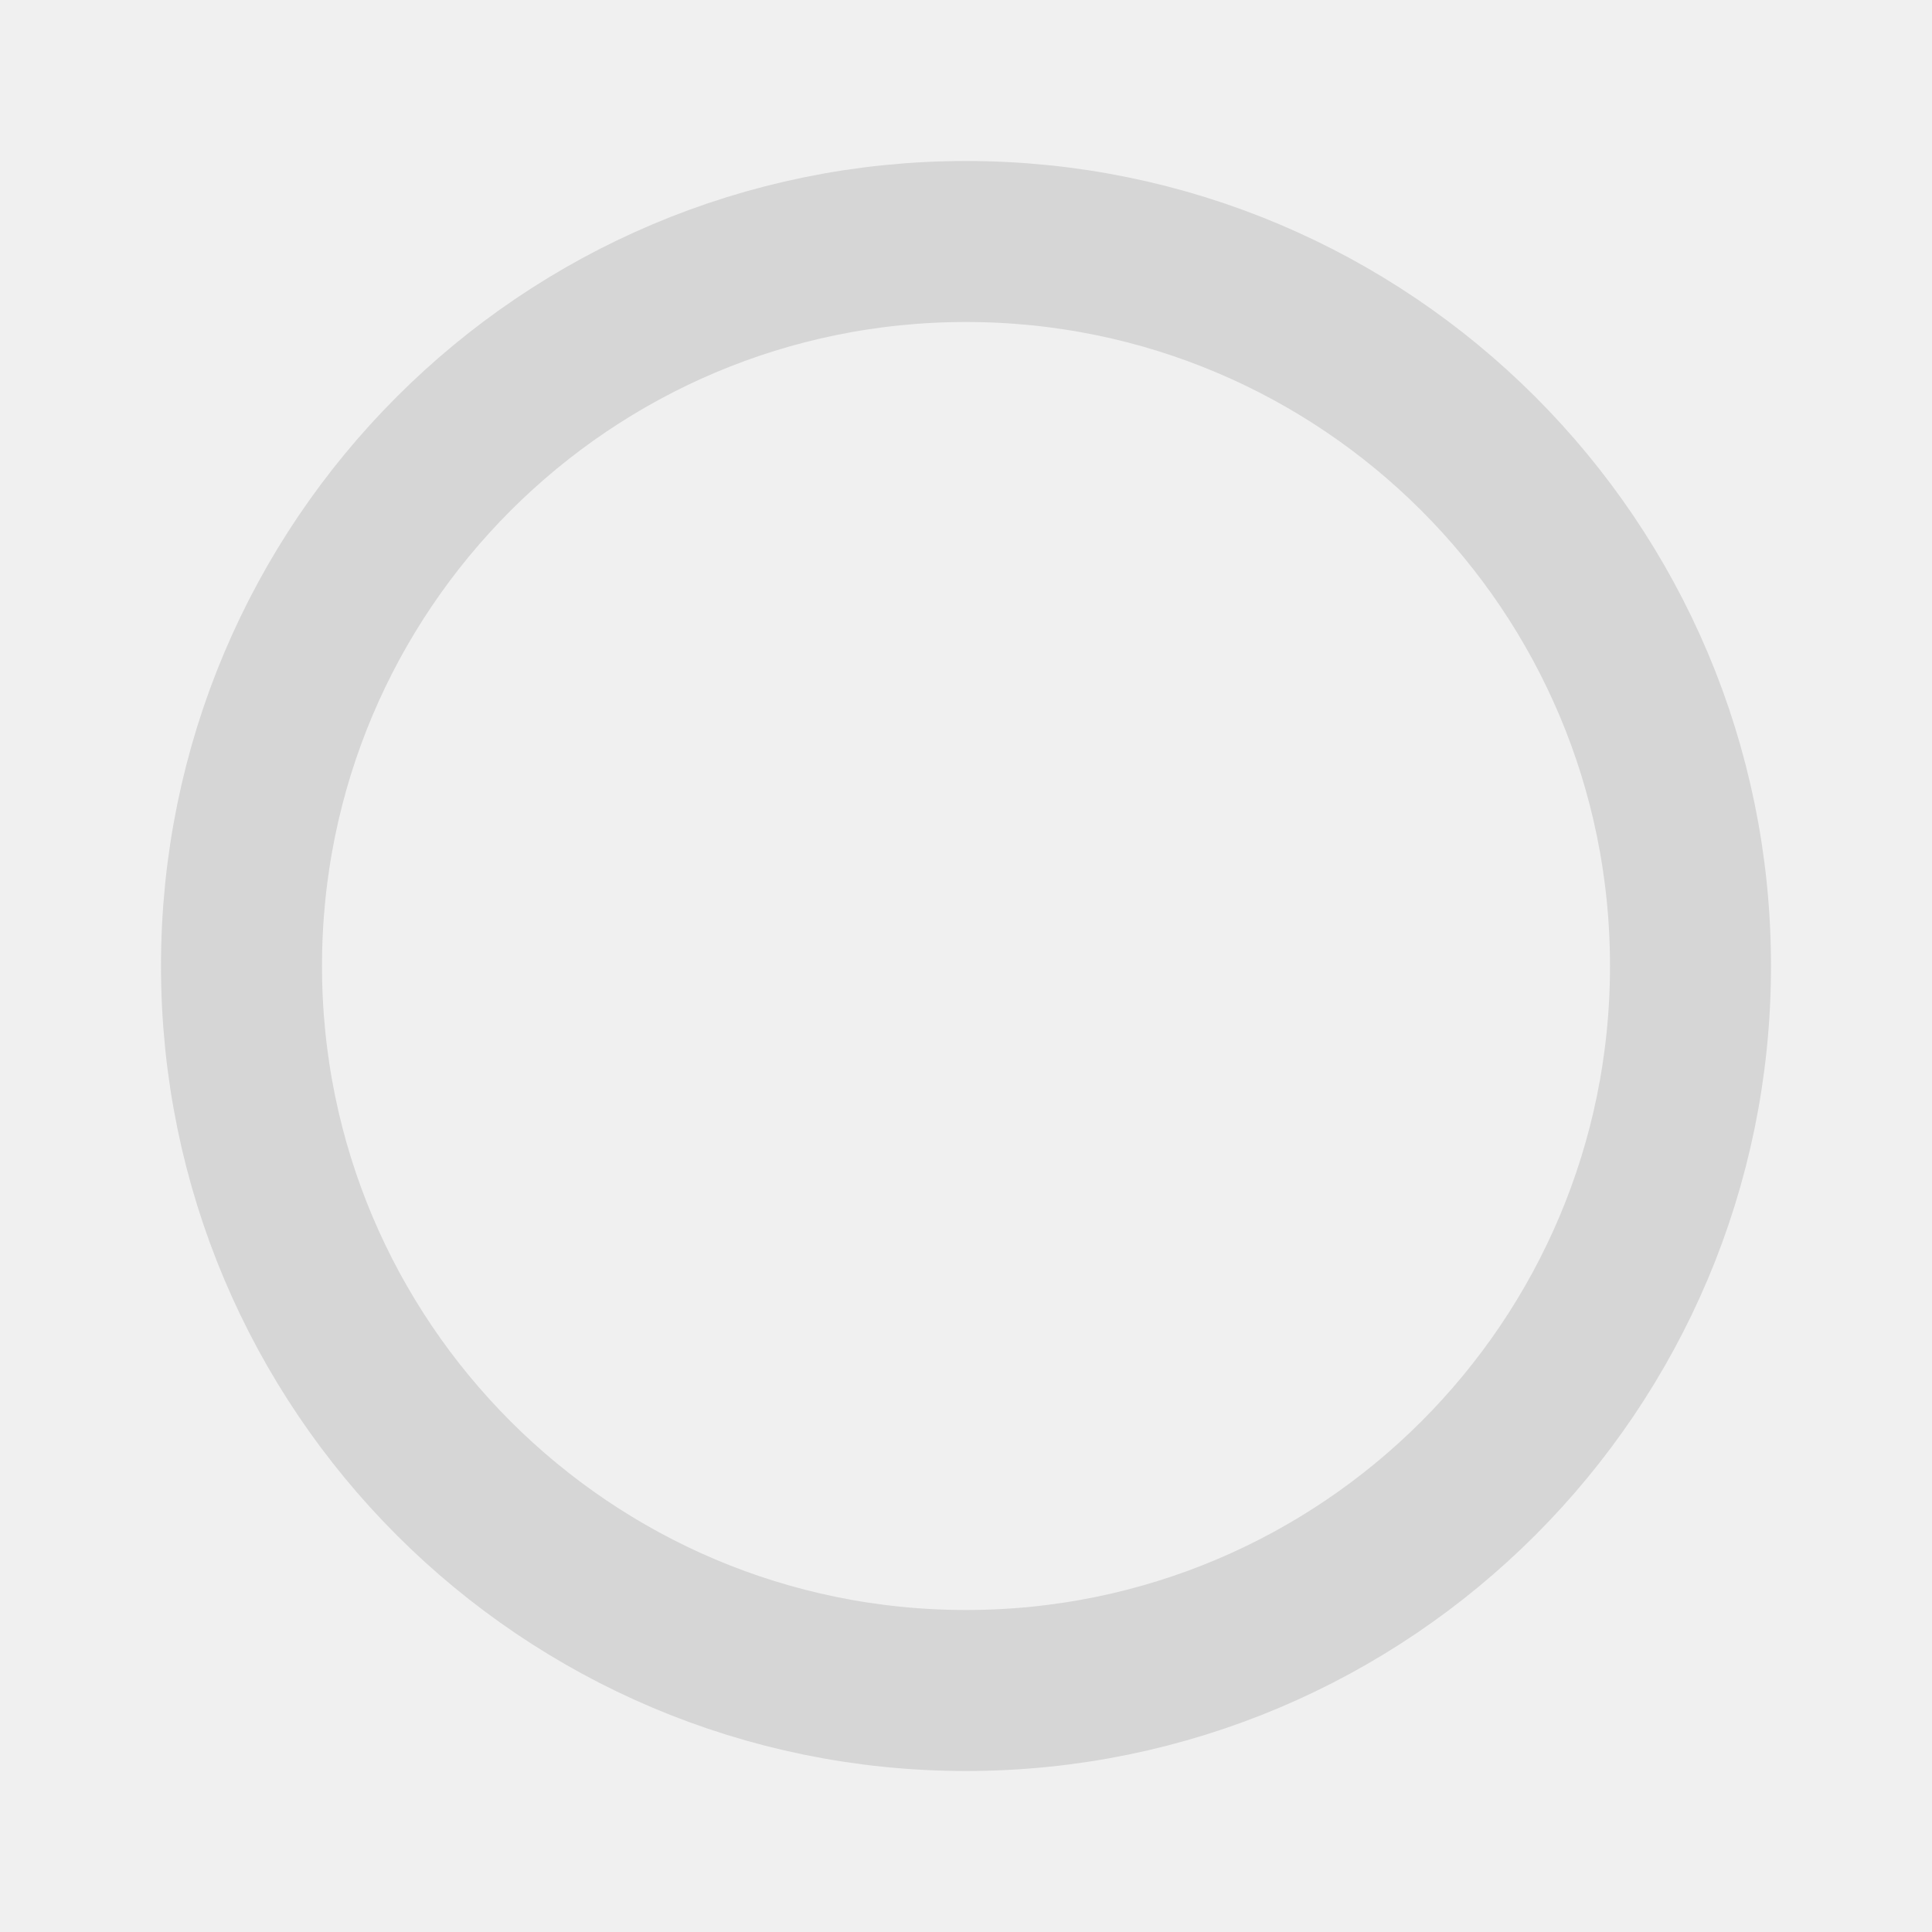
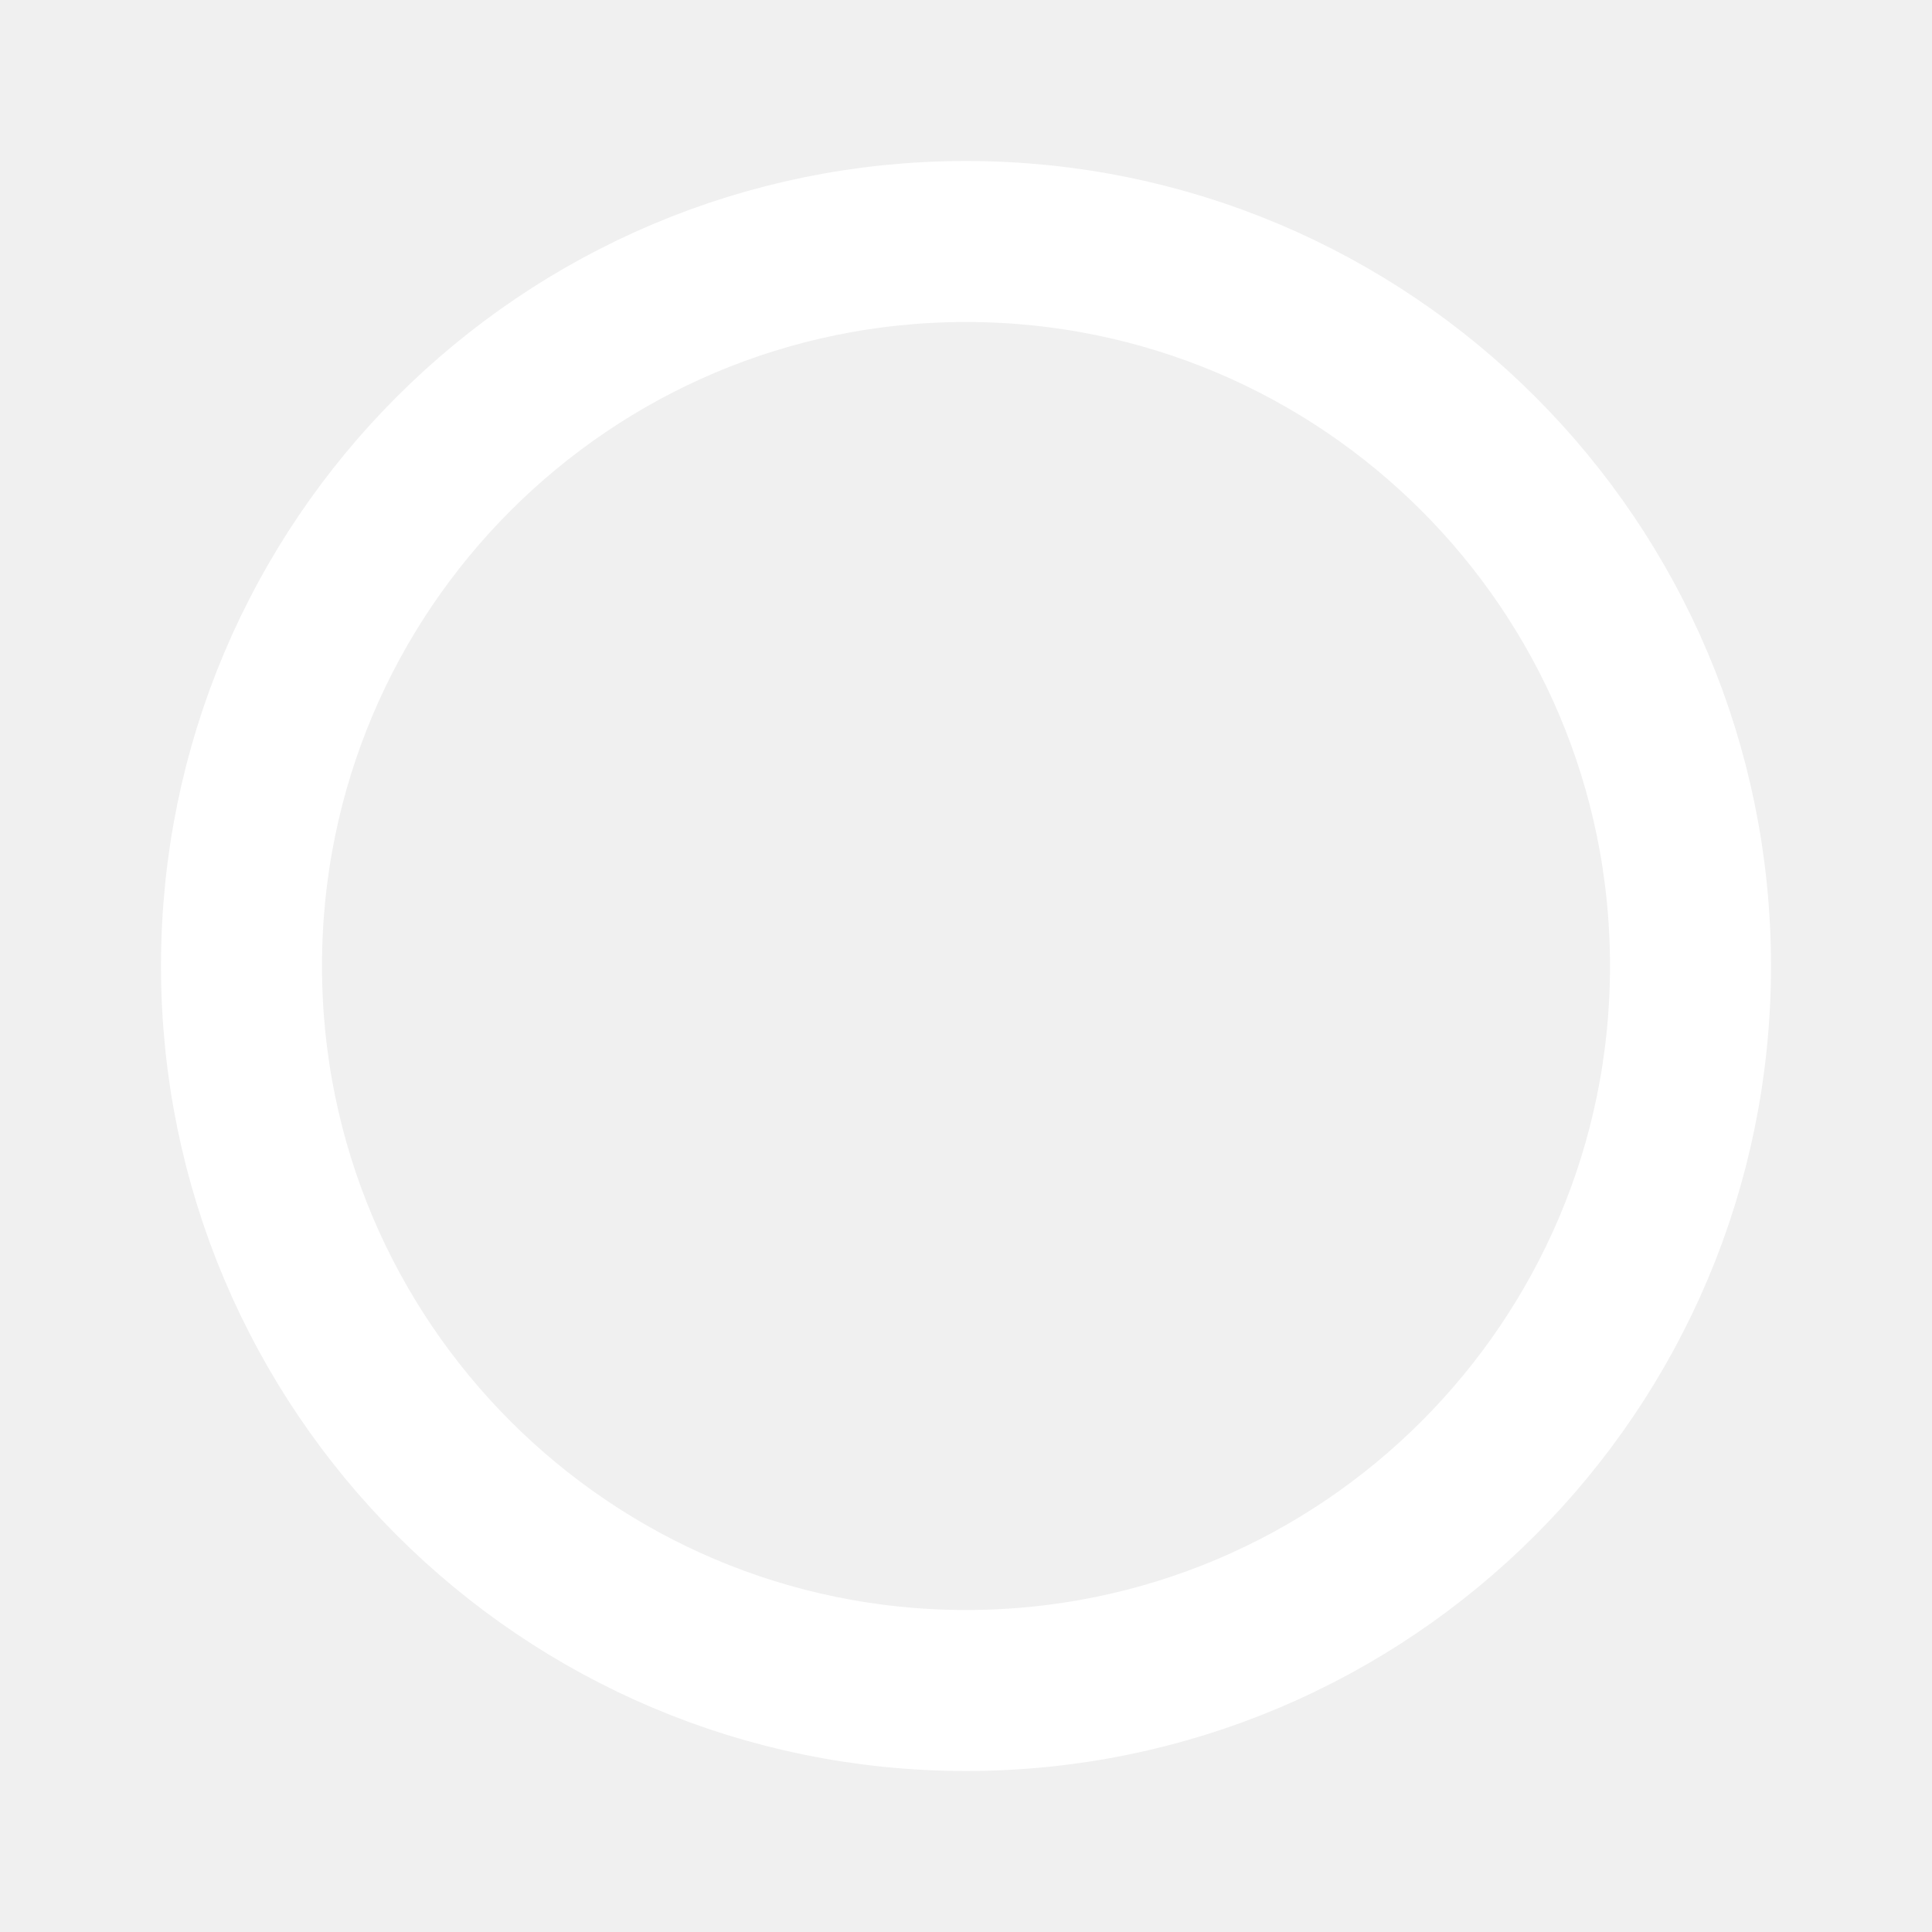
<svg xmlns="http://www.w3.org/2000/svg" width="24" height="24" viewBox="0 0 24 24" fill="none">
-   <path d="M3 12C3 16.971 7.029 21 12 21C16.971 21 21 16.971 21 12C21 7.029 16.971 3 12 3C7.029 3 3 7.029 3 12Z" stroke="#D6D6D6" stroke-width="2" stroke-linecap="round" stroke-linejoin="round" />
+   <path d="M3 12C3 16.971 7.029 21 12 21C16.971 21 21 16.971 21 12C21 7.029 16.971 3 12 3C7.029 3 3 7.029 3 12Z" stroke="white" stroke-width="2" stroke-linecap="round" stroke-linejoin="round" />
</svg>
